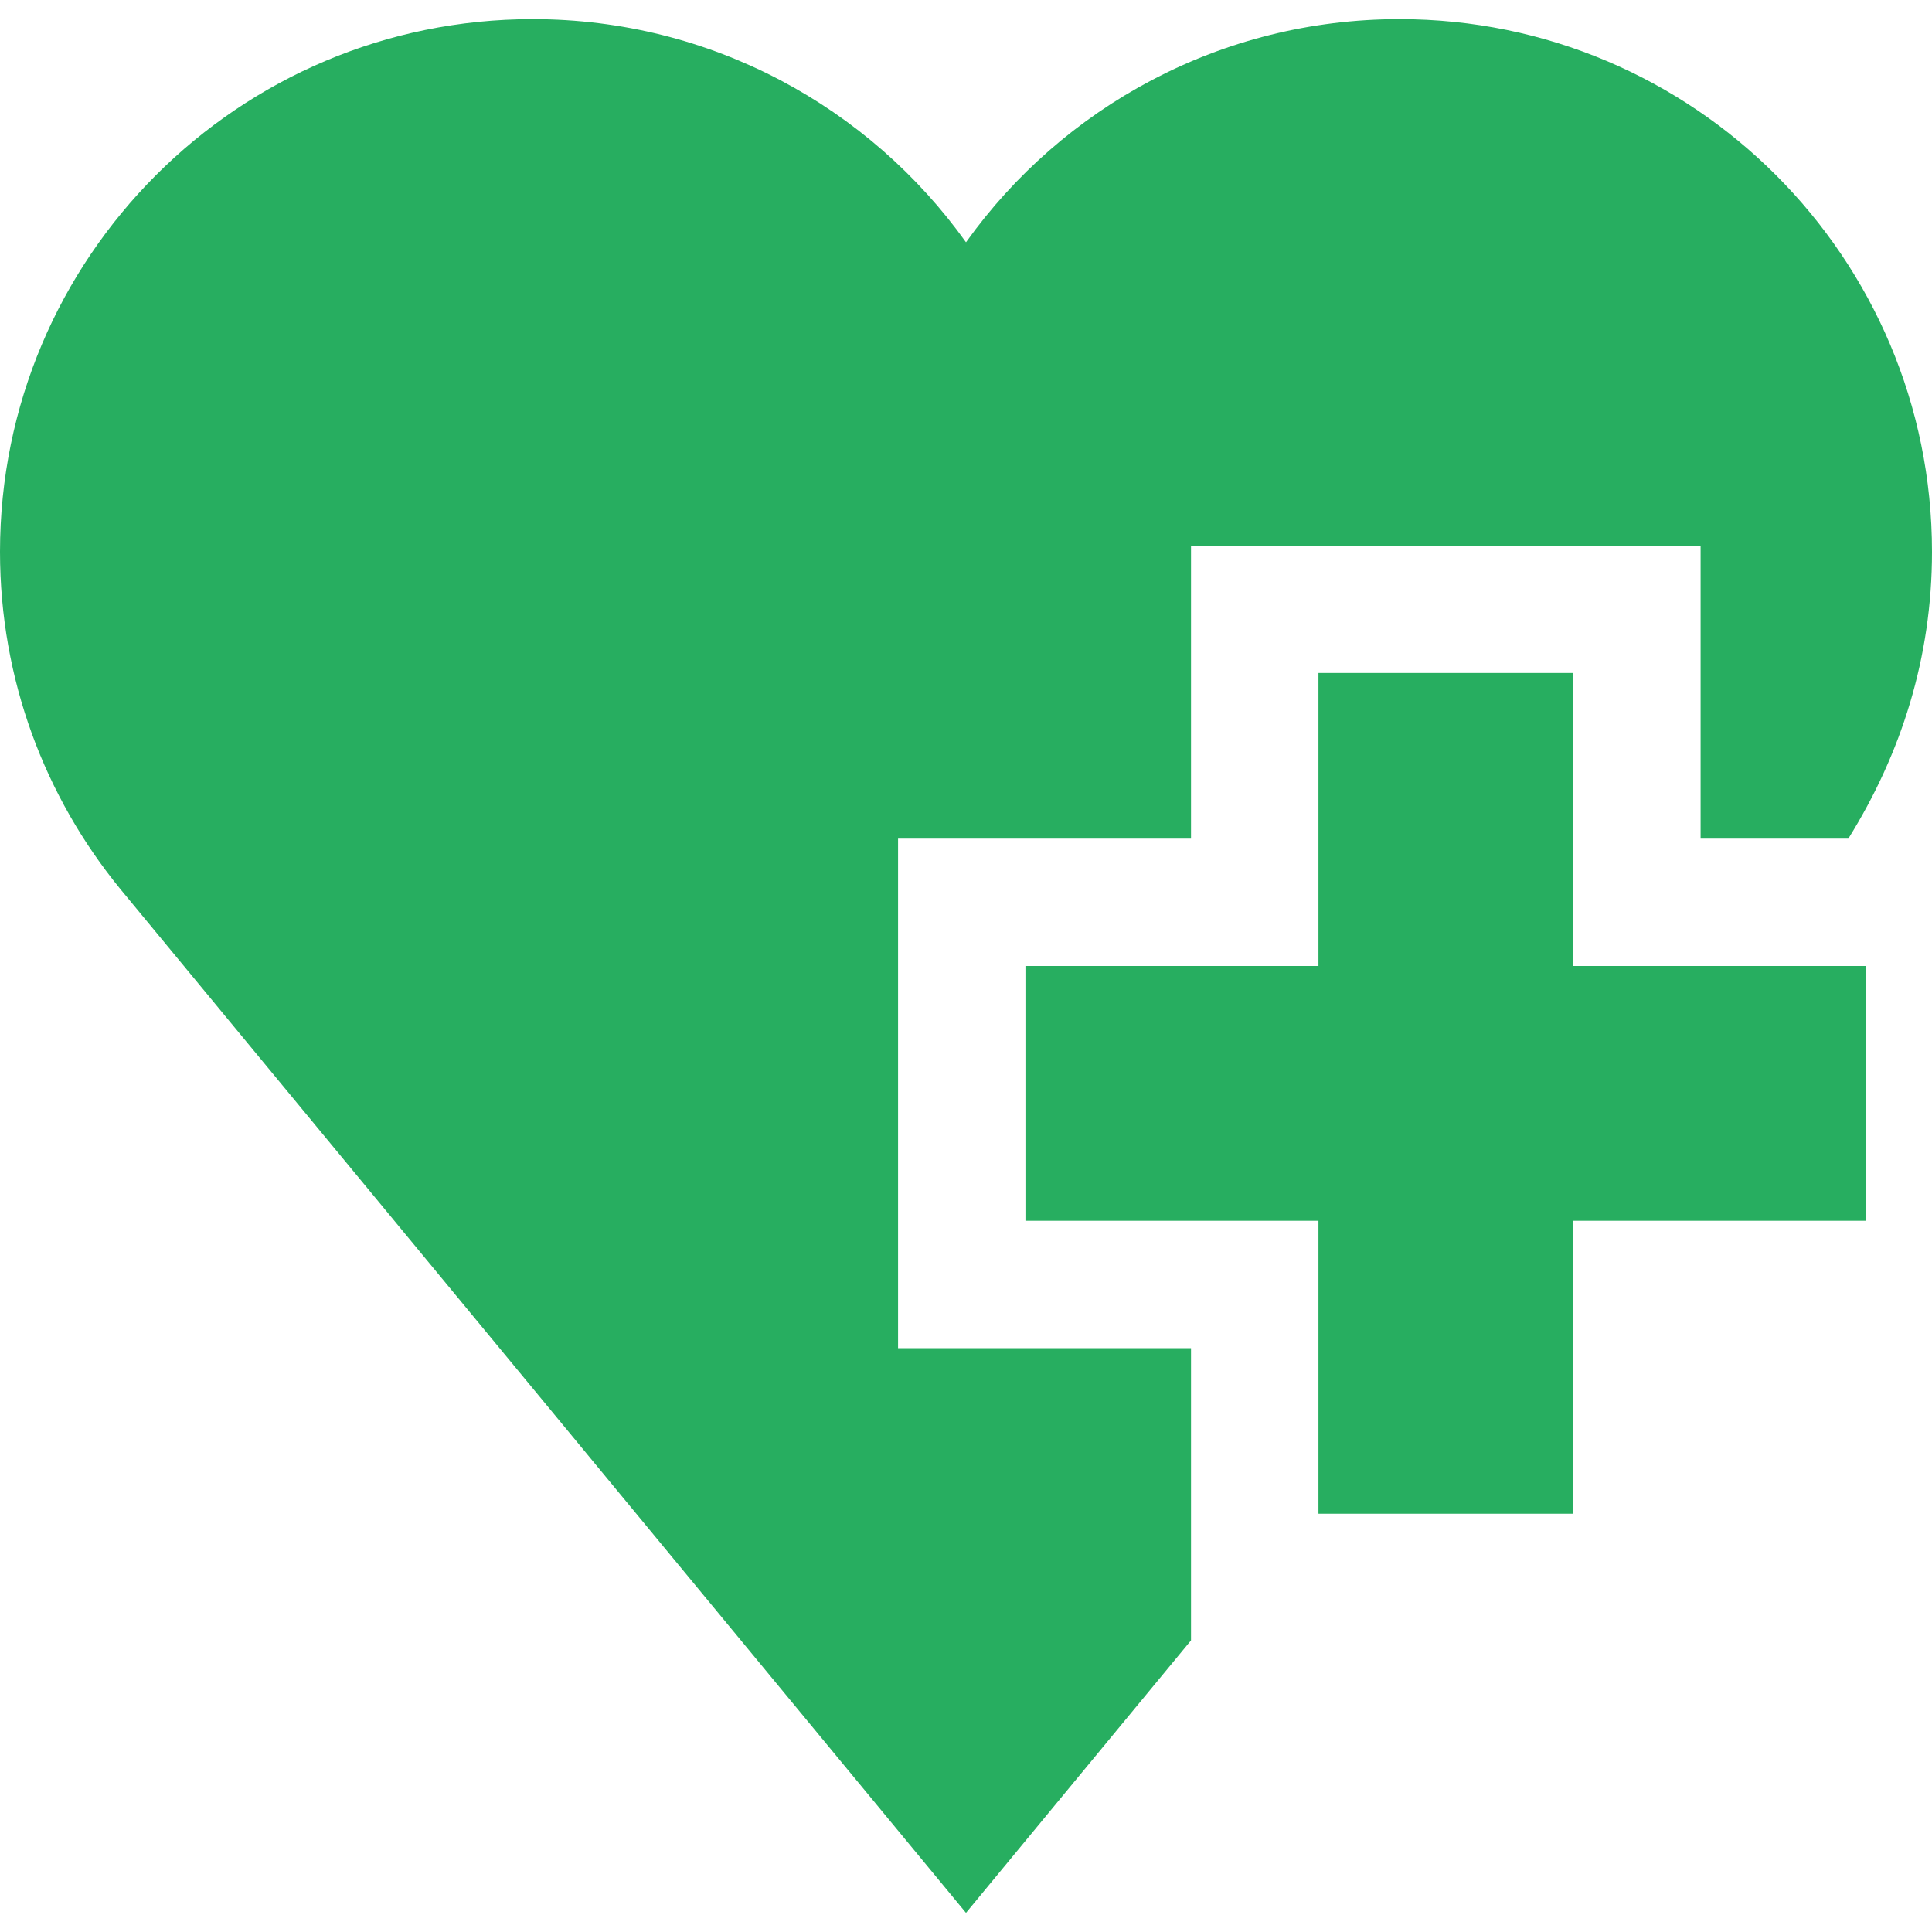
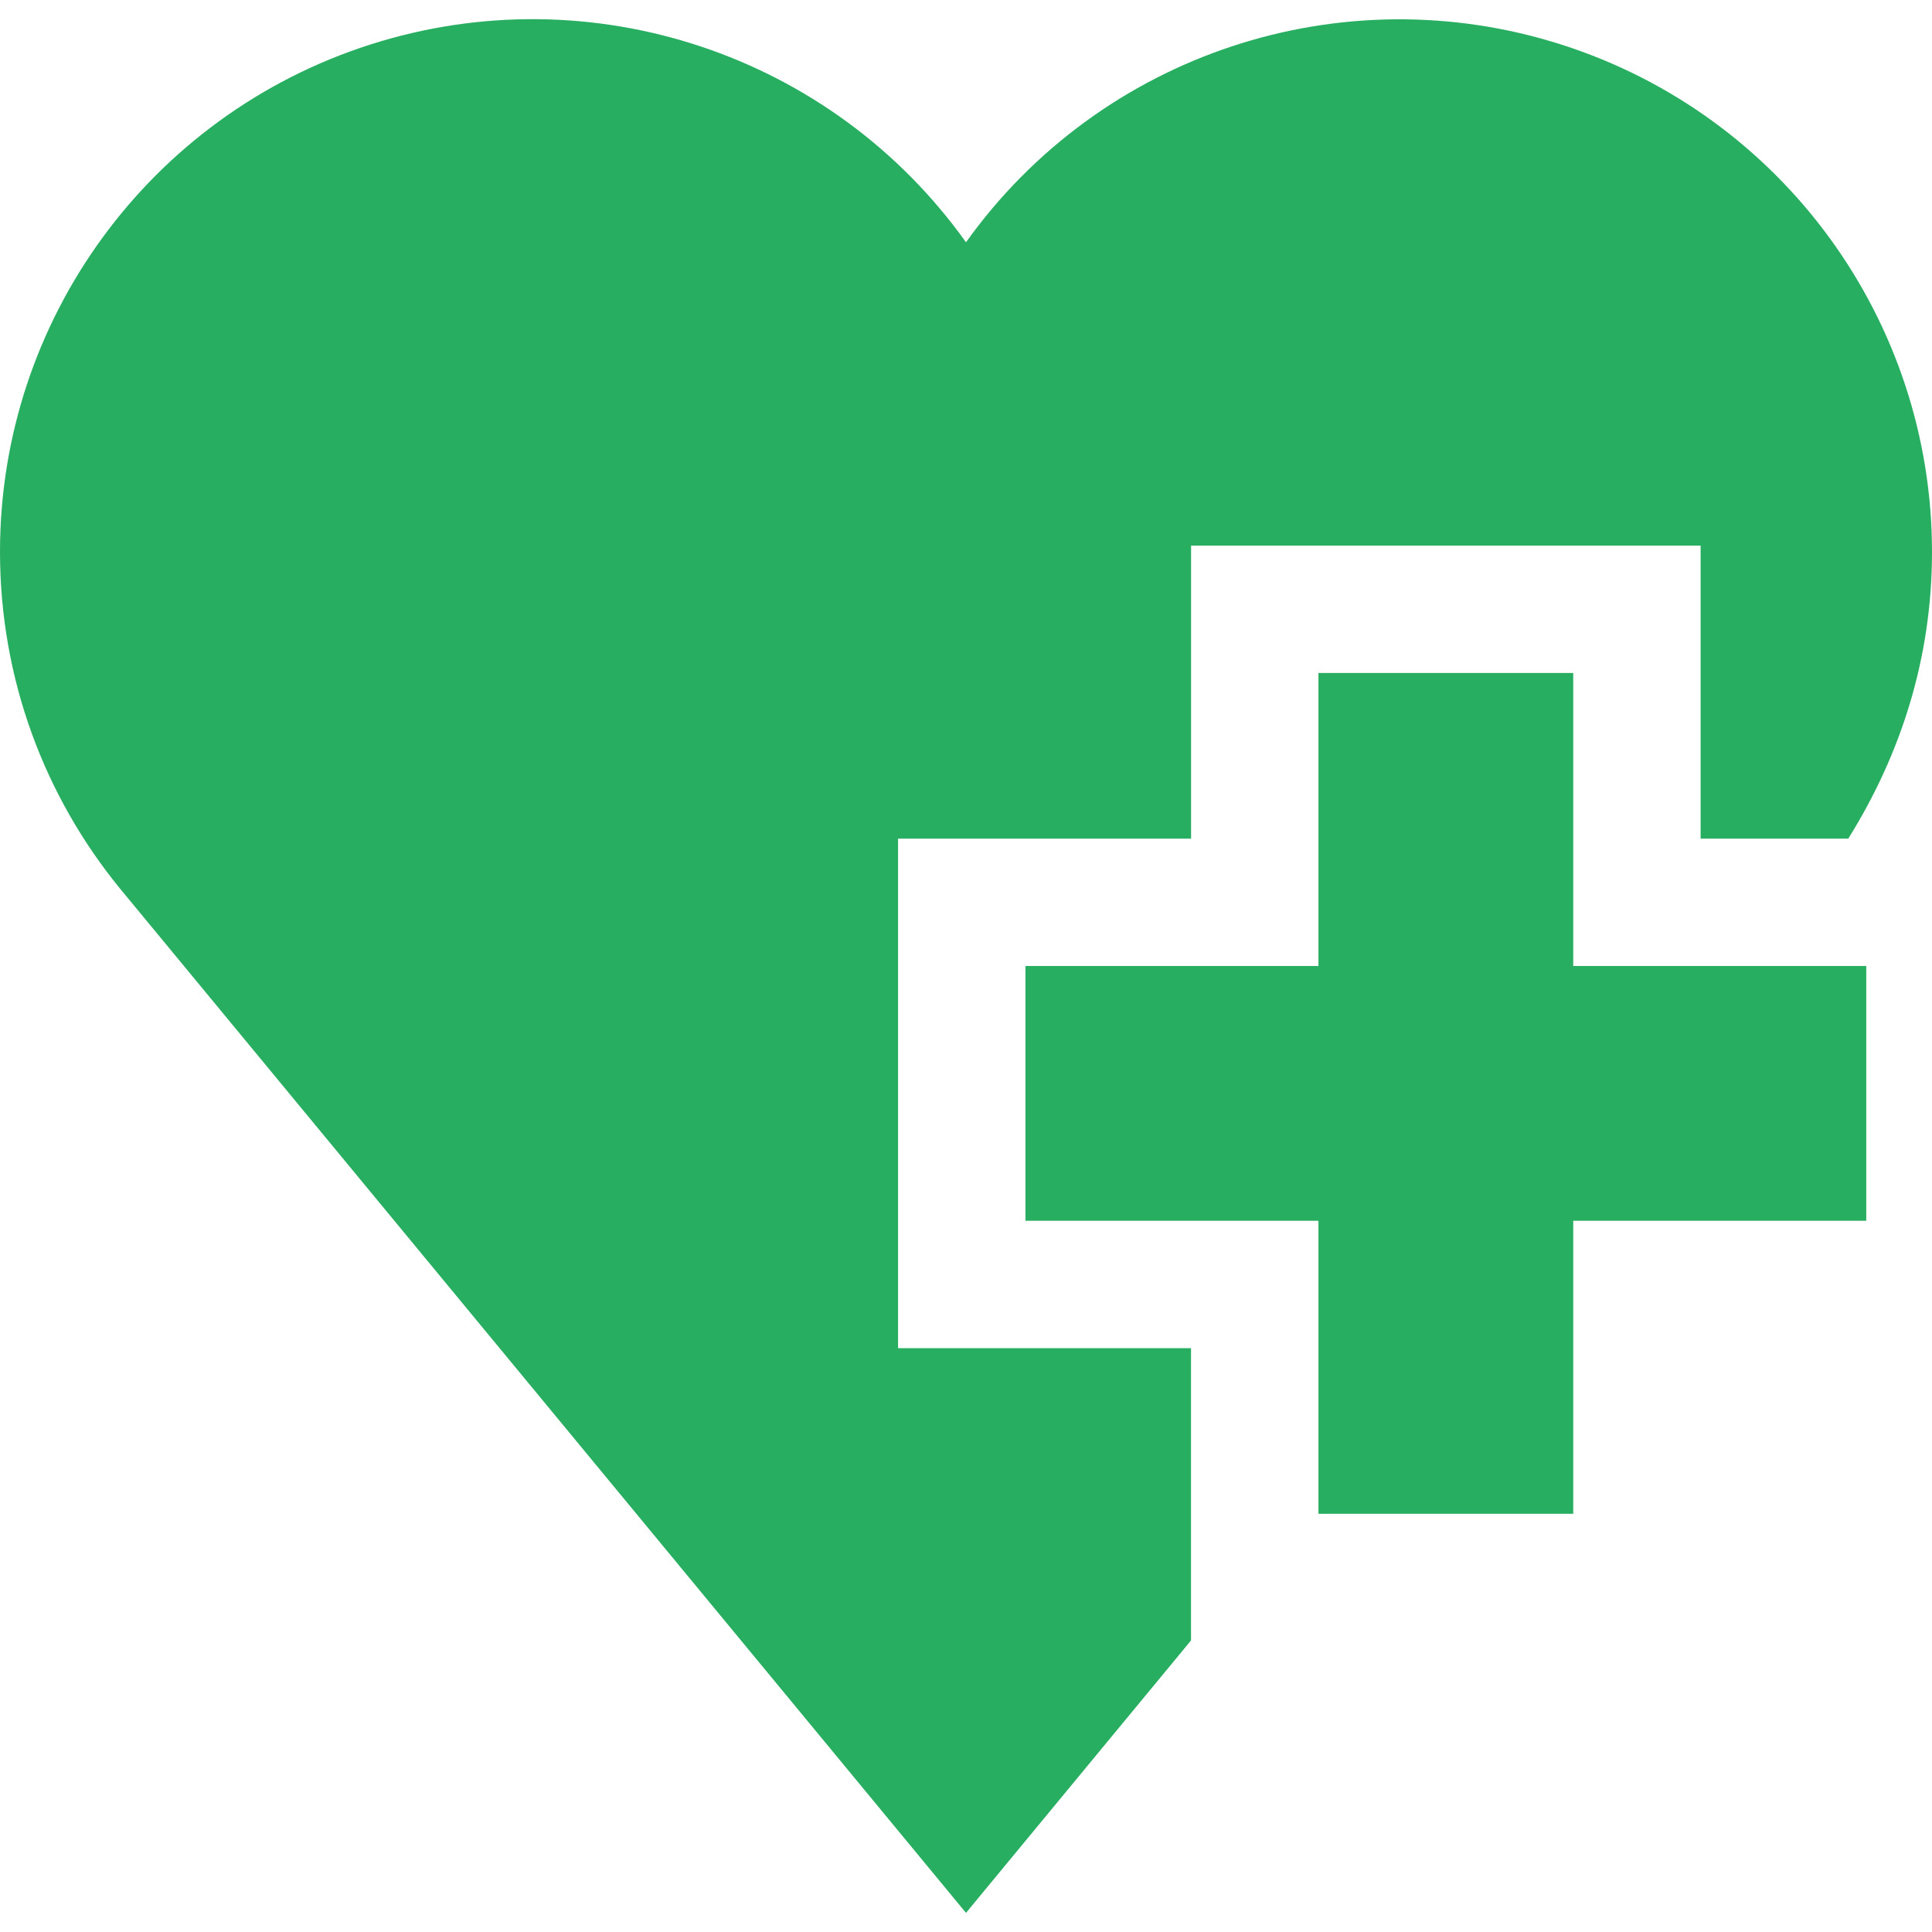
- <svg xmlns="http://www.w3.org/2000/svg" width="30" height="30" viewBox="0 0 30 30" fill="none">
-   <path d="M24.429 10.45H20.473V15H15.923V18.956H20.473V23.505H24.429V18.956H28.978V15H24.429V10.45Z" fill="#27AE60" />
-   <path d="M13.945 13.022H18.494V8.472H26.407V13.022H28.701C29.523 11.703 30 10.208 30 8.569C30 4.001 26.298 0.297 21.73 0.297C18.956 0.297 16.5 1.664 15 3.762C13.5 1.664 11.044 0.297 8.27 0.297C3.702 0.297 0 4 0 8.568C0 10.554 0.7 12.376 1.866 13.802L15 29.703L18.494 25.472V20.934H13.945V13.022Z" fill="#27AE60" />
+ <svg xmlns="http://www.w3.org/2000/svg" width="30" height="30" fill="none">
+   <path d="M24.429 10.45h-3.956V15h-4.55v3.956h4.55v4.55h3.956v-4.55h4.55V15h-4.55v-4.55z" fill="#27AE60" />
+   <path d="M13.945 13.022h4.55v-4.55h7.912v4.55H28.7c.823-1.319 1.3-2.814 1.3-4.453a8.271 8.271 0 00-15-4.807A8.27 8.27 0 000 8.568c0 1.986.7 3.808 1.866 5.233L15 29.703l3.494-4.23v-4.539h-4.549v-7.912z" fill="#27AE60" />
</svg>
